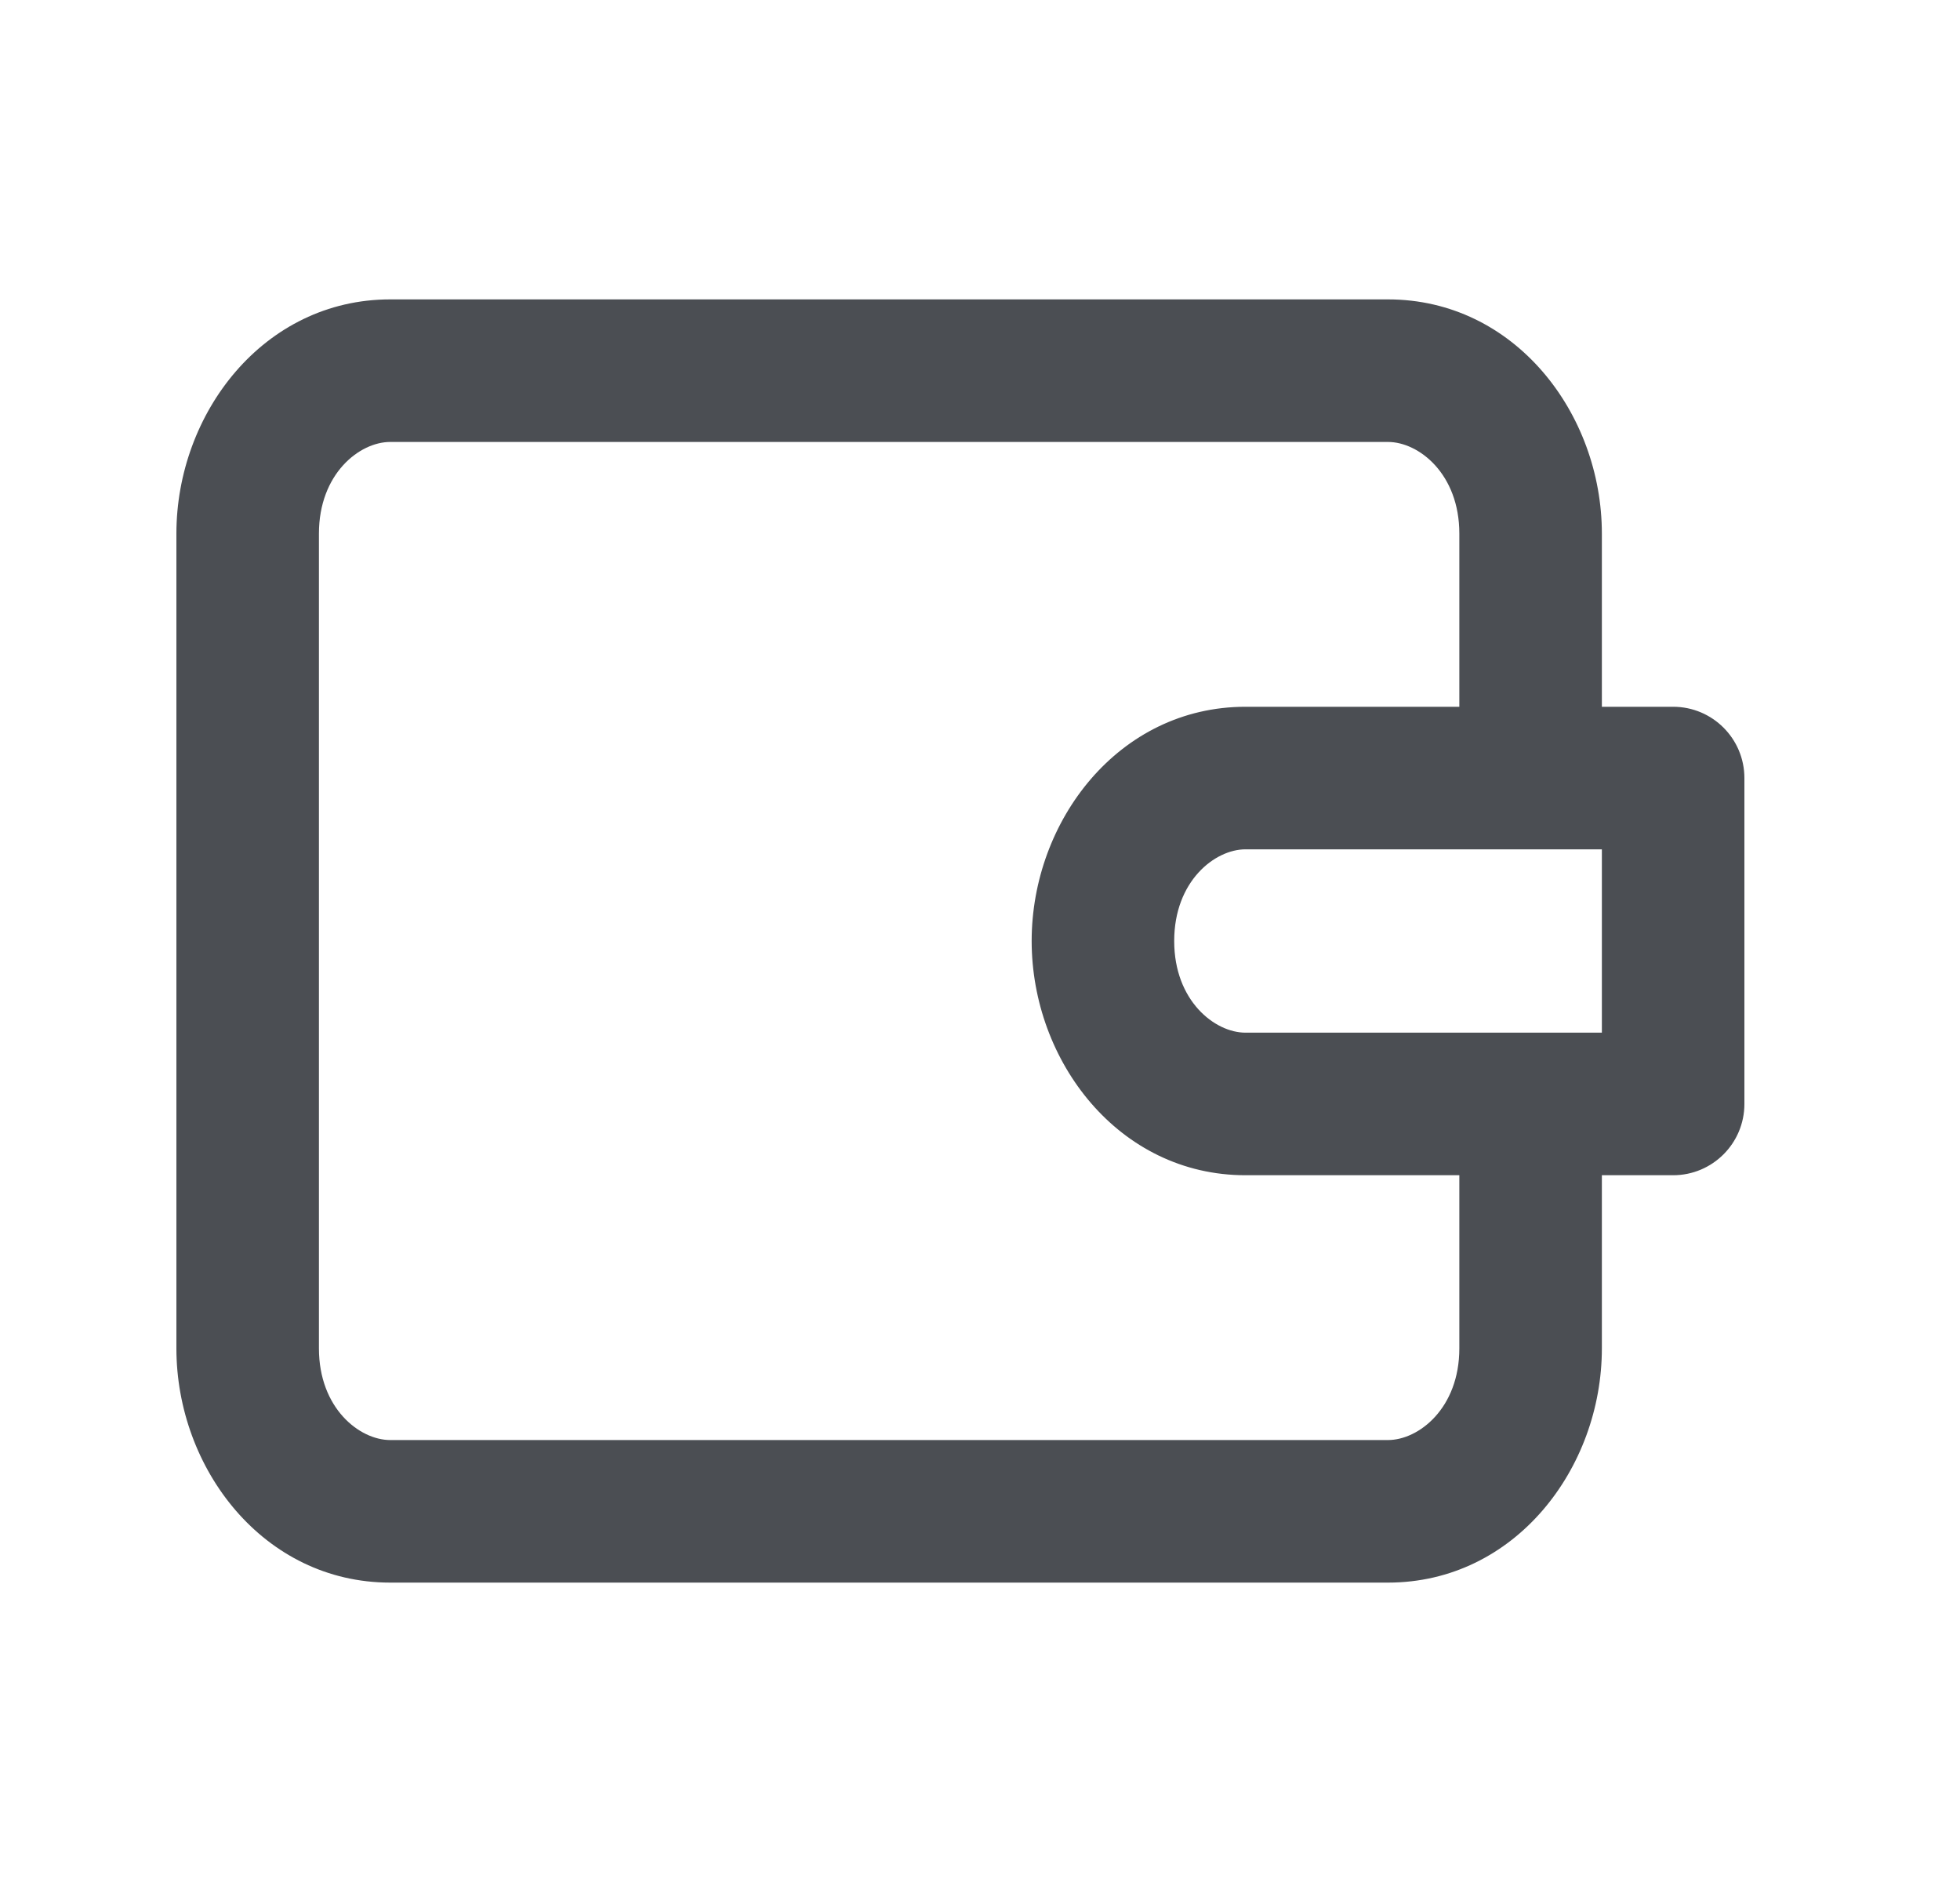
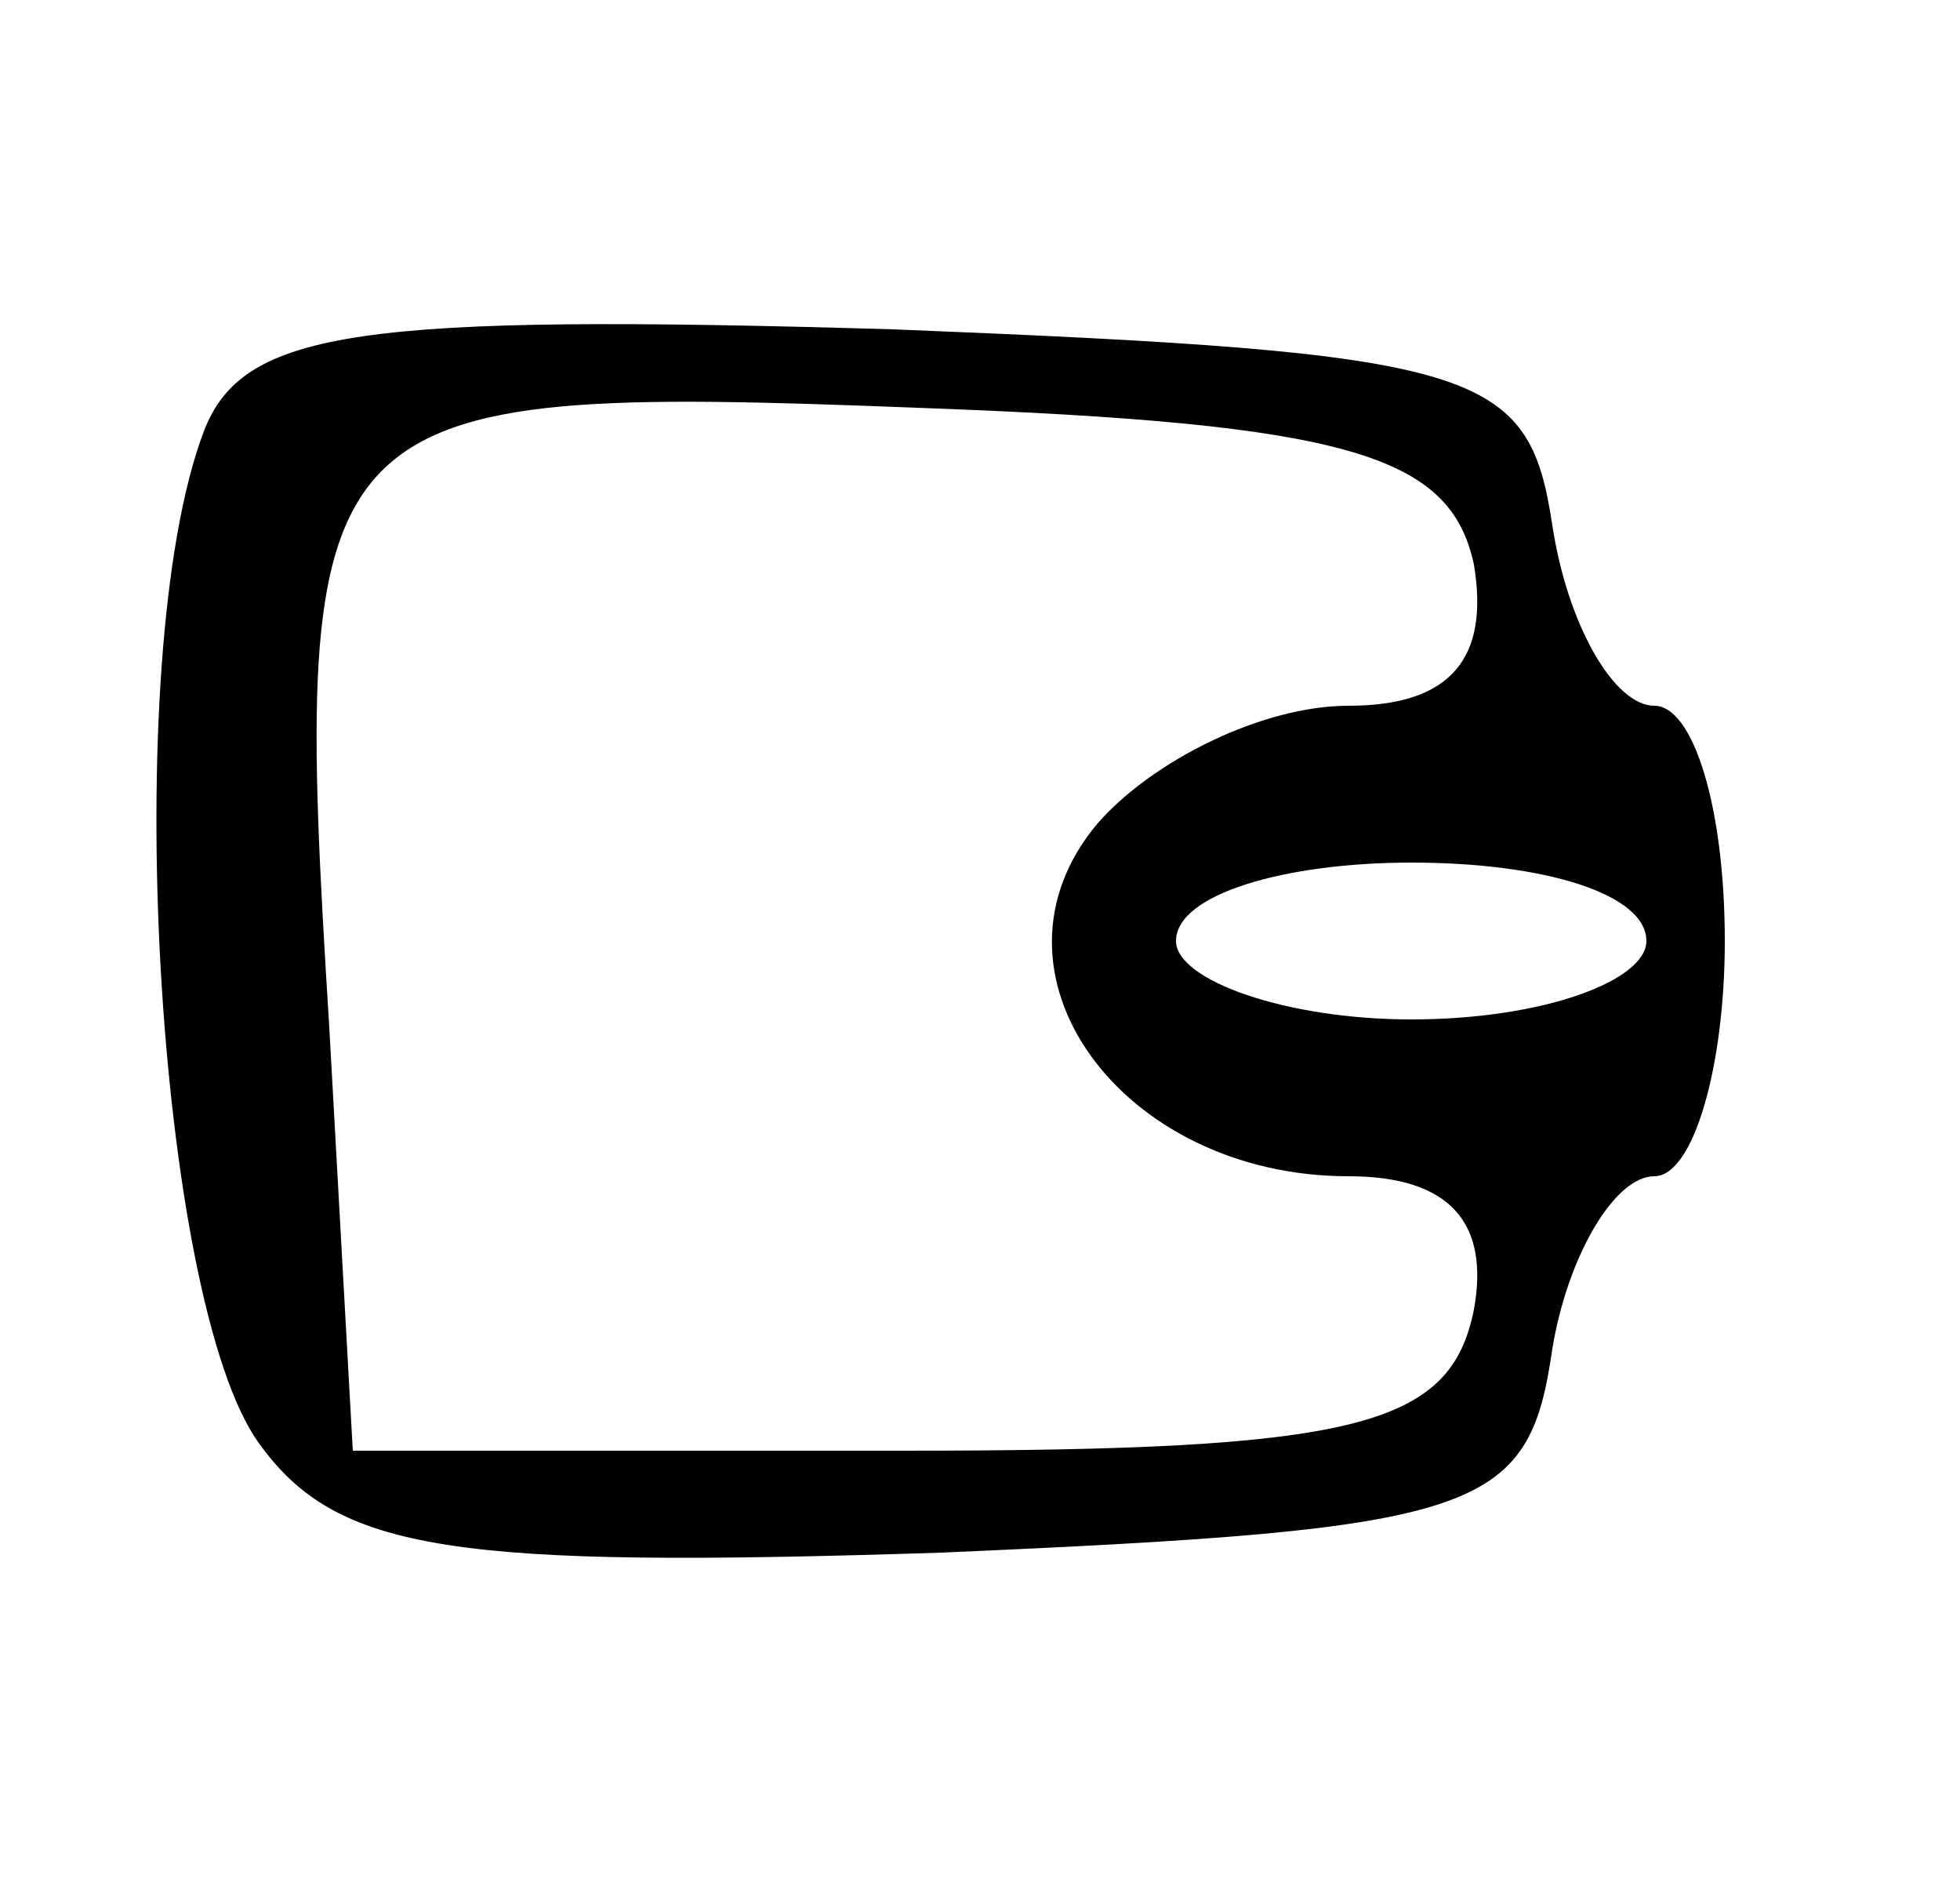
- <svg xmlns="http://www.w3.org/2000/svg" width="25" height="24" viewBox="0 0 25 24" fill="none">
-   <path d="M2.25 6.805V17.195C2.25 18.727 3.361 20.182 4.977 20.182H17.704C19.321 20.182 20.432 18.727 20.432 17.195V14.987H21.341C21.843 14.987 22.25 14.58 22.25 14.078V9.922C22.25 9.42 21.843 9.013 21.341 9.013H20.432V6.805C20.432 5.273 19.321 3.818 17.704 3.818H4.977C3.361 3.818 2.25 5.273 2.25 6.805ZM20.432 13.169H15.886C15.495 13.169 14.977 12.763 14.977 12C14.977 11.237 15.495 10.831 15.886 10.831H20.432V13.169ZM18.614 9.013H15.886C14.27 9.013 13.159 10.468 13.159 12C13.159 13.532 14.27 14.987 15.886 14.987H18.614V17.195C18.614 17.958 18.096 18.364 17.704 18.364H4.977C4.585 18.364 4.068 17.958 4.068 17.195V6.805C4.068 6.042 4.585 5.636 4.977 5.636H17.704C18.096 5.636 18.614 6.042 18.614 6.805V9.013Z" fill="#1F2229" fill-opacity="0.8" style="fill:#1F2229;fill:color(display-p3 0.122 0.133 0.161);fill-opacity:0.8;" />
+ <svg xmlns="http://www.w3.org/2000/svg" version="1.0" width="25pt" height="24pt" viewBox="0 0 25 24" preserveAspectRatio="xMidYMid meet">
+   <g transform="translate(0,24) scale(0.1,-0.1)" fill="#000000" stroke="none">
+     <path d="M26 185 c-11 -29 -6 -111 7 -129 10 -14 25 -16 87 -14 69 3 75 5 78 26 2 12 8 22 13 22 5 0 9 14 9 30 0 17 -4 30 -9 30 -5 0 -11 10 -13 23 -3 20 -9 22 -84 25 -68 2 -83 0 -88 -13z m162 -17 c2 -12 -3 -18 -16 -18 -11 0 -25 -7 -32 -15 -16 -19 3 -45 32 -45 13 0 18 -6 16 -17 -3 -15 -15 -18 -73 -18 l-70 0 -3 54 c-5 80 -3 82 75 79 55 -2 68 -6 71 -20z m22 -48 c0 -5 -13 -10 -30 -10 -16 0 -30 5 -30 10 0 6 14 10 30 10 17 0 30 -4 30 -10z" />
+   </g>
</svg>
